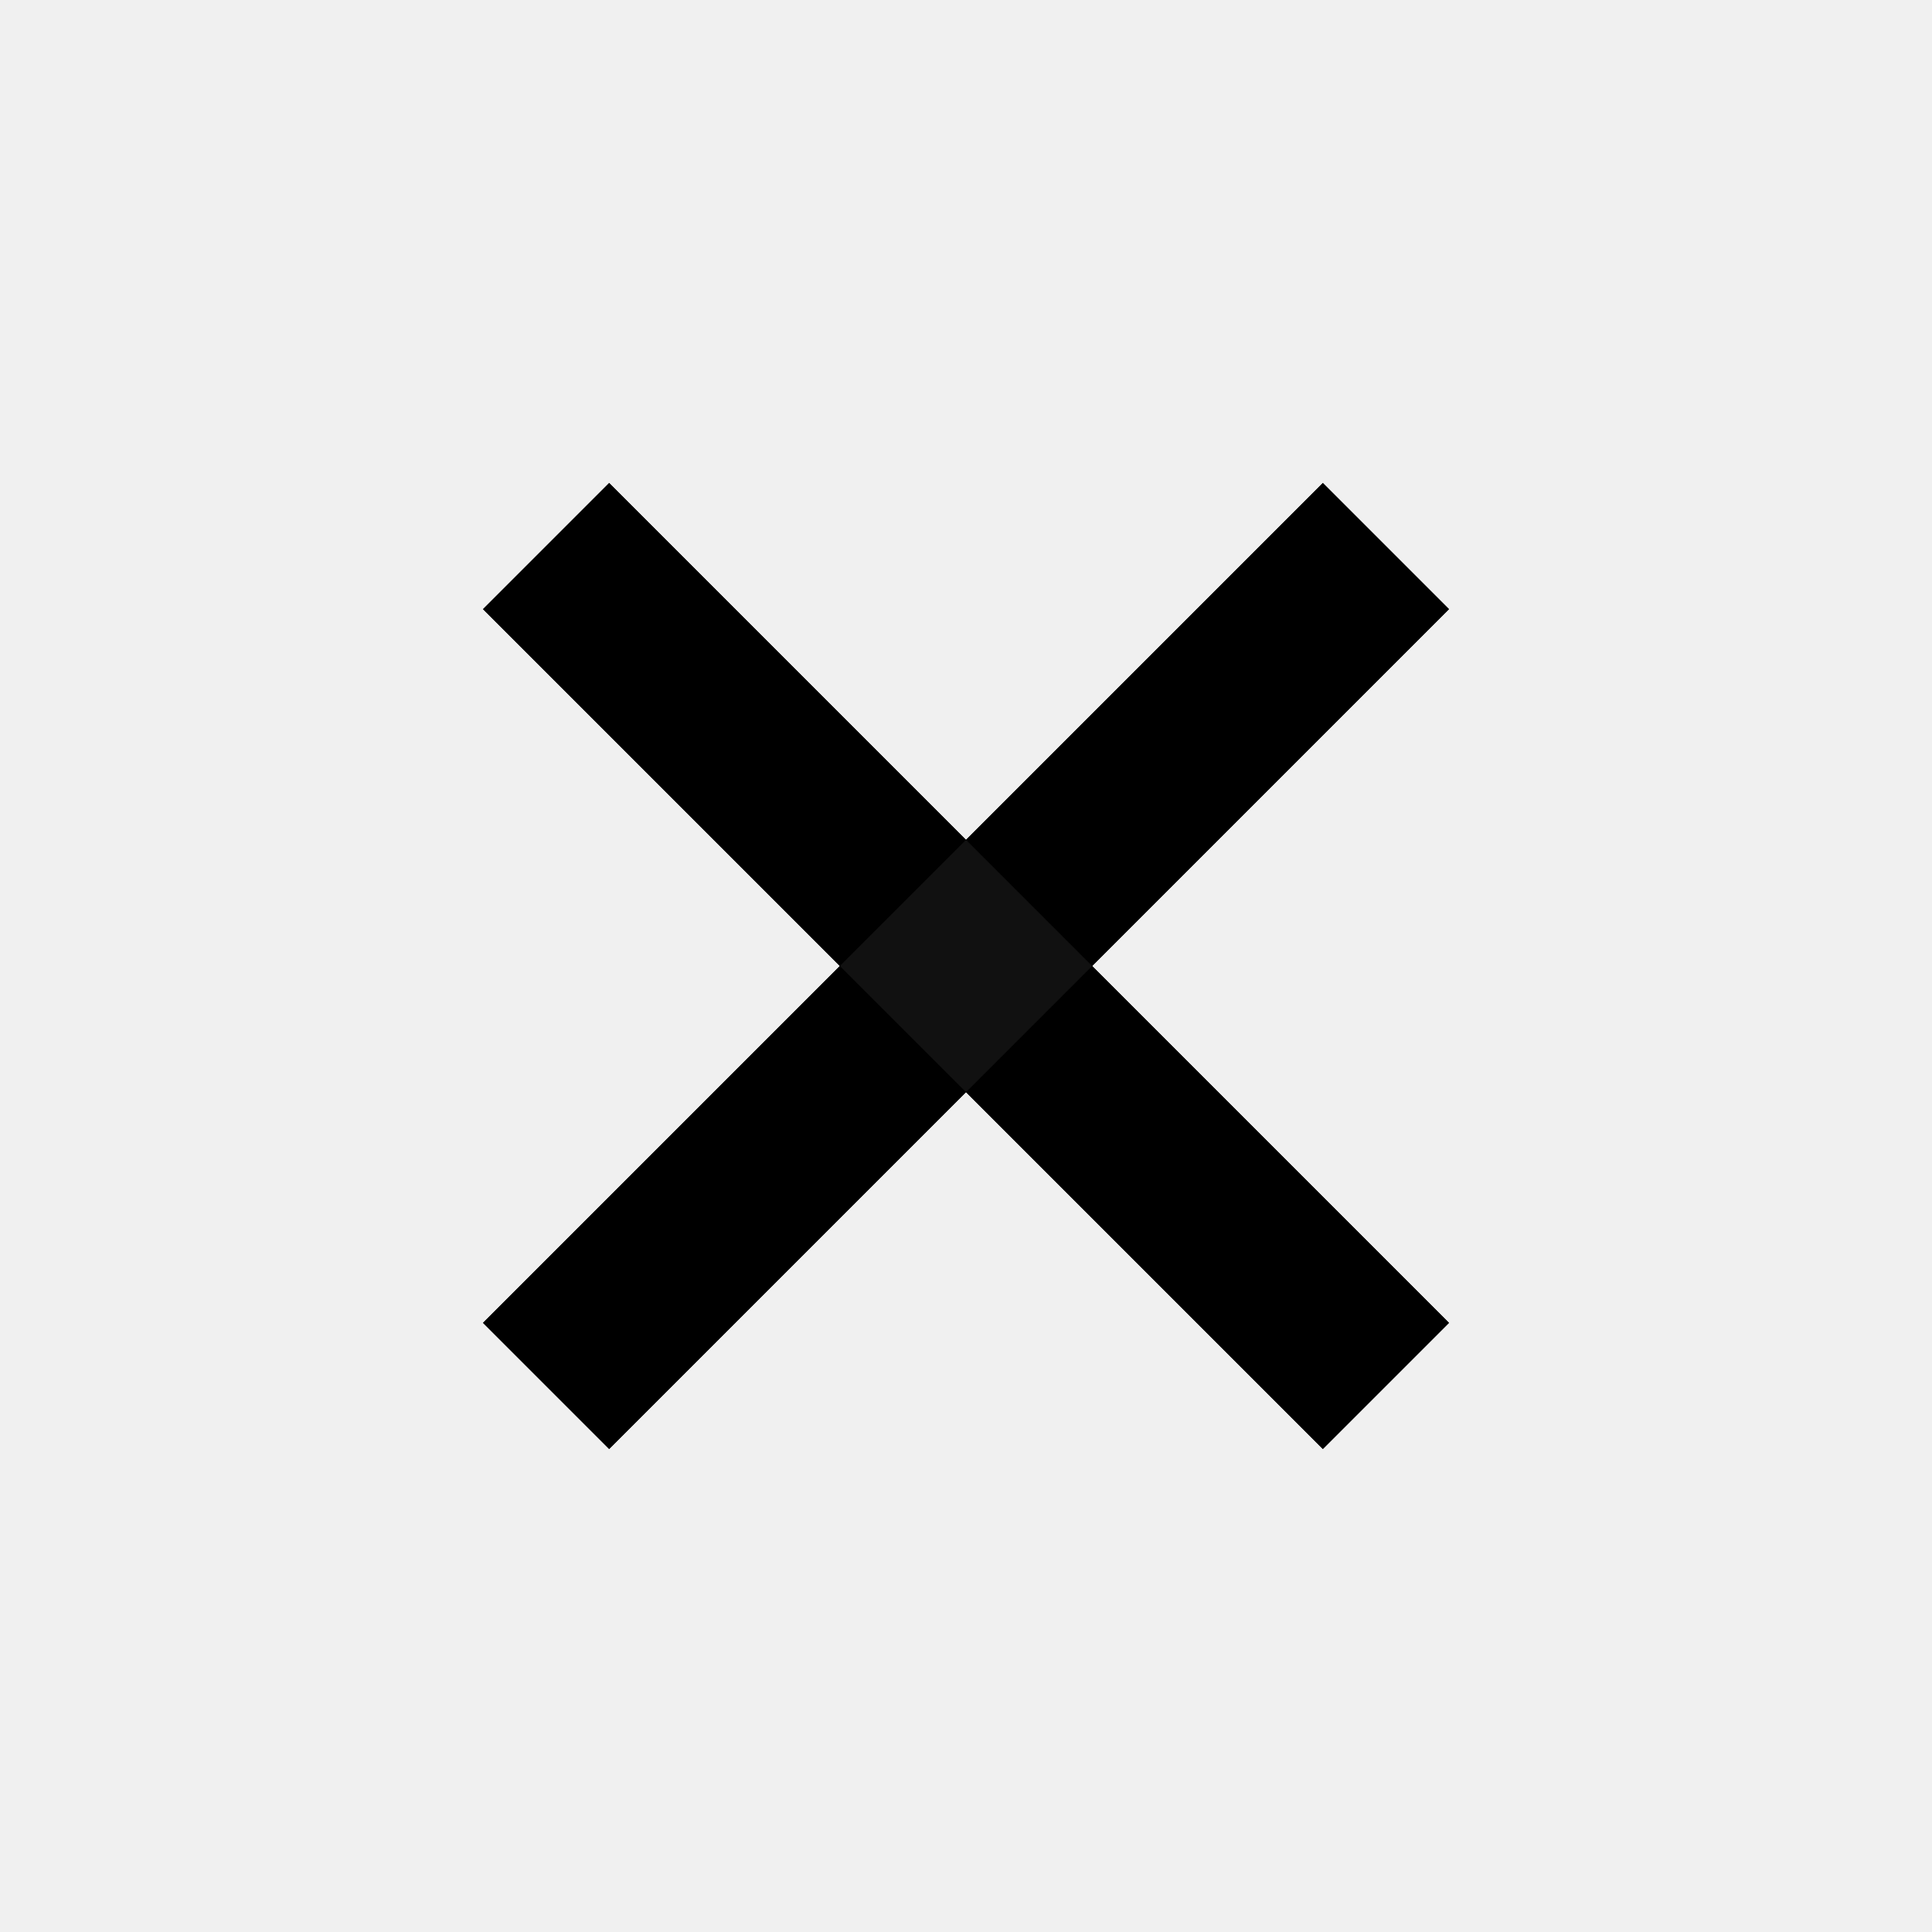
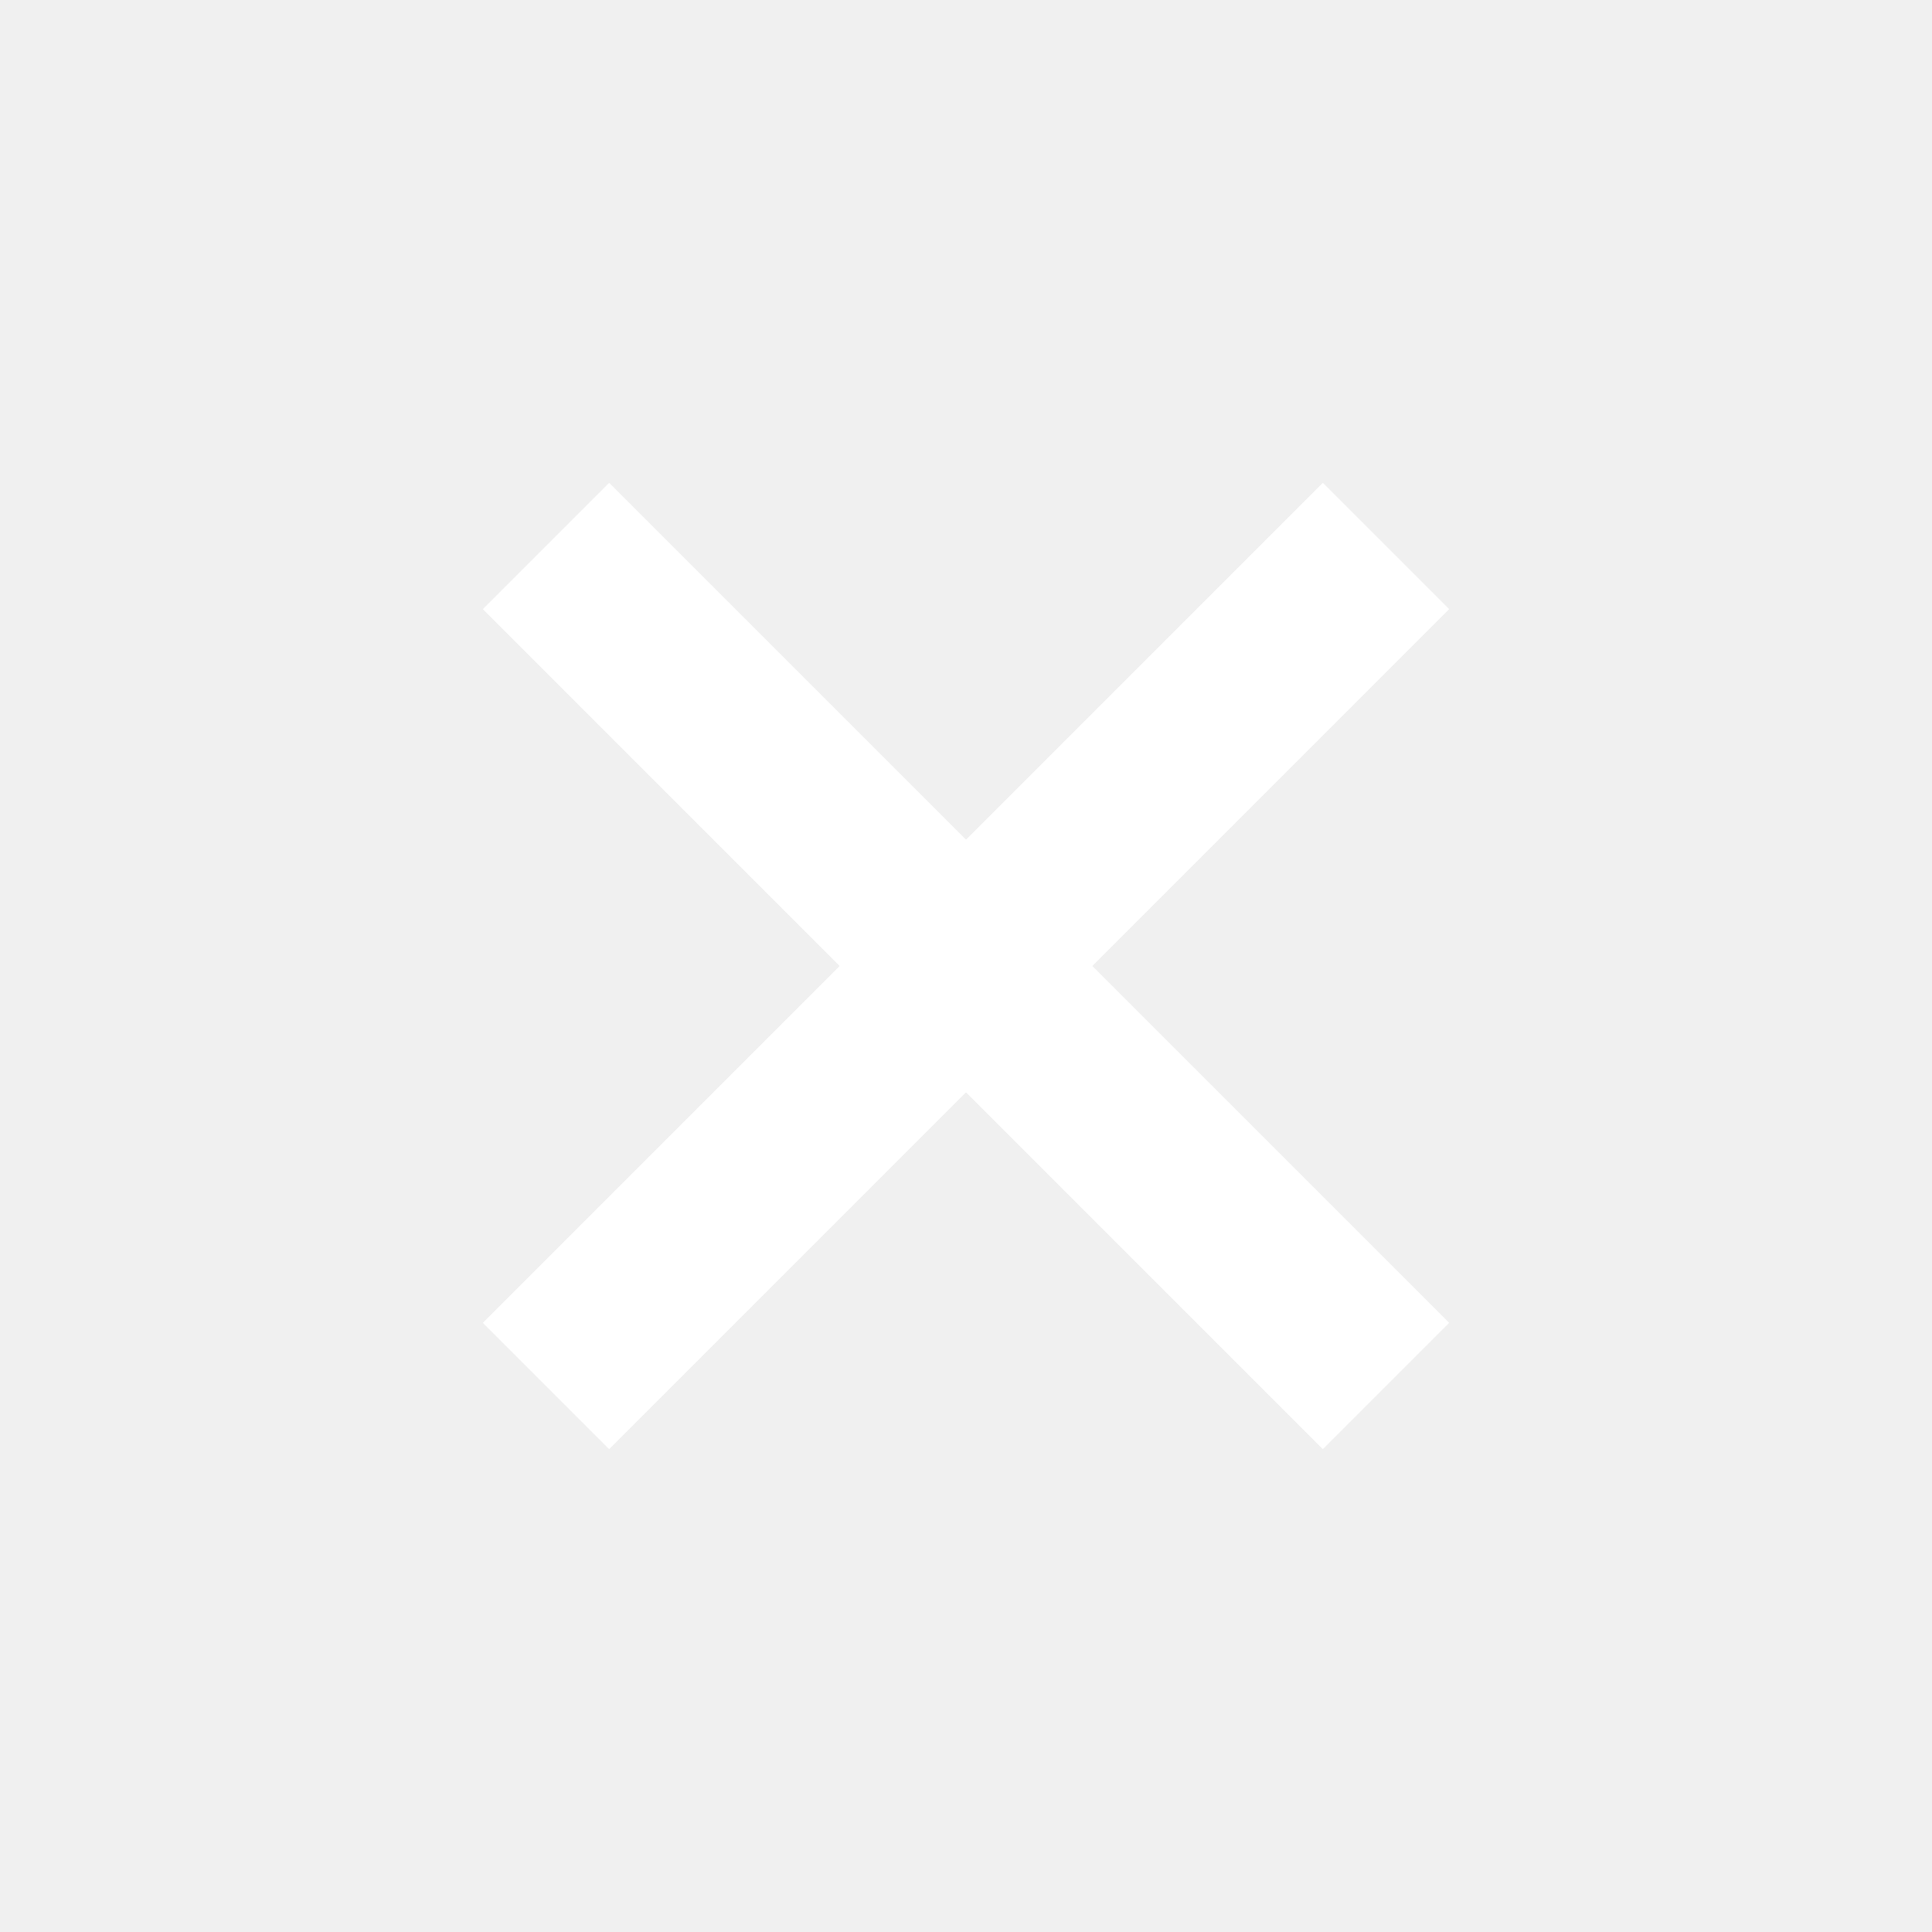
<svg xmlns="http://www.w3.org/2000/svg" width="20" height="20" viewBox="0 0 20 20" fill="none">
-   <path fill-rule="evenodd" clip-rule="evenodd" d="M15 6.306L13.694 5L10 8.694L6.306 5L5 6.306L8.694 10L5 13.694L6.306 15L10 11.306L13.694 15L15 13.694L11.306 10L15 6.306Z" fill="#111111" />
-   <mask id="mask0_2_18164" style="mask-type:alpha" maskUnits="userSpaceOnUse" x="5" y="5" width="10" height="10">
-     <path fill-rule="evenodd" clip-rule="evenodd" d="M15 6.306L13.694 5L10 8.694L6.306 5L5 6.306L8.694 10L5 13.694L6.306 15L10 11.306L13.694 15L15 13.694L11.306 10L15 6.306ZM11.306 10L10 8.694L8.694 10L10 11.306L11.306 10Z" fill="white" />
-   </mask>
-   <g mask="url(#mask0_2_18164)">
-     <rect width="20" height="20" fill="black" />
-   </g>
+   <path fill-rule="evenodd" clip-rule="evenodd" d="M15 6.306L13.694 5L10 8.694L6.306 5L5 6.306L8.694 10L5 13.694L6.306 15L10 11.306L13.694 15L15 13.694L11.306 10L15 6.306Z" fill="white" />
+   <path fill-rule="evenodd" clip-rule="evenodd" d="M15 6.306L13.694 5L10 8.694L6.306 5L5 6.306L8.694 10L5 13.694L6.306 15L10 11.306L13.694 15L15 13.694L11.306 10L15 6.306ZM11.306 10L10 8.694L8.694 10L10 11.306L11.306 10Z" fill="white" />
</svg>
